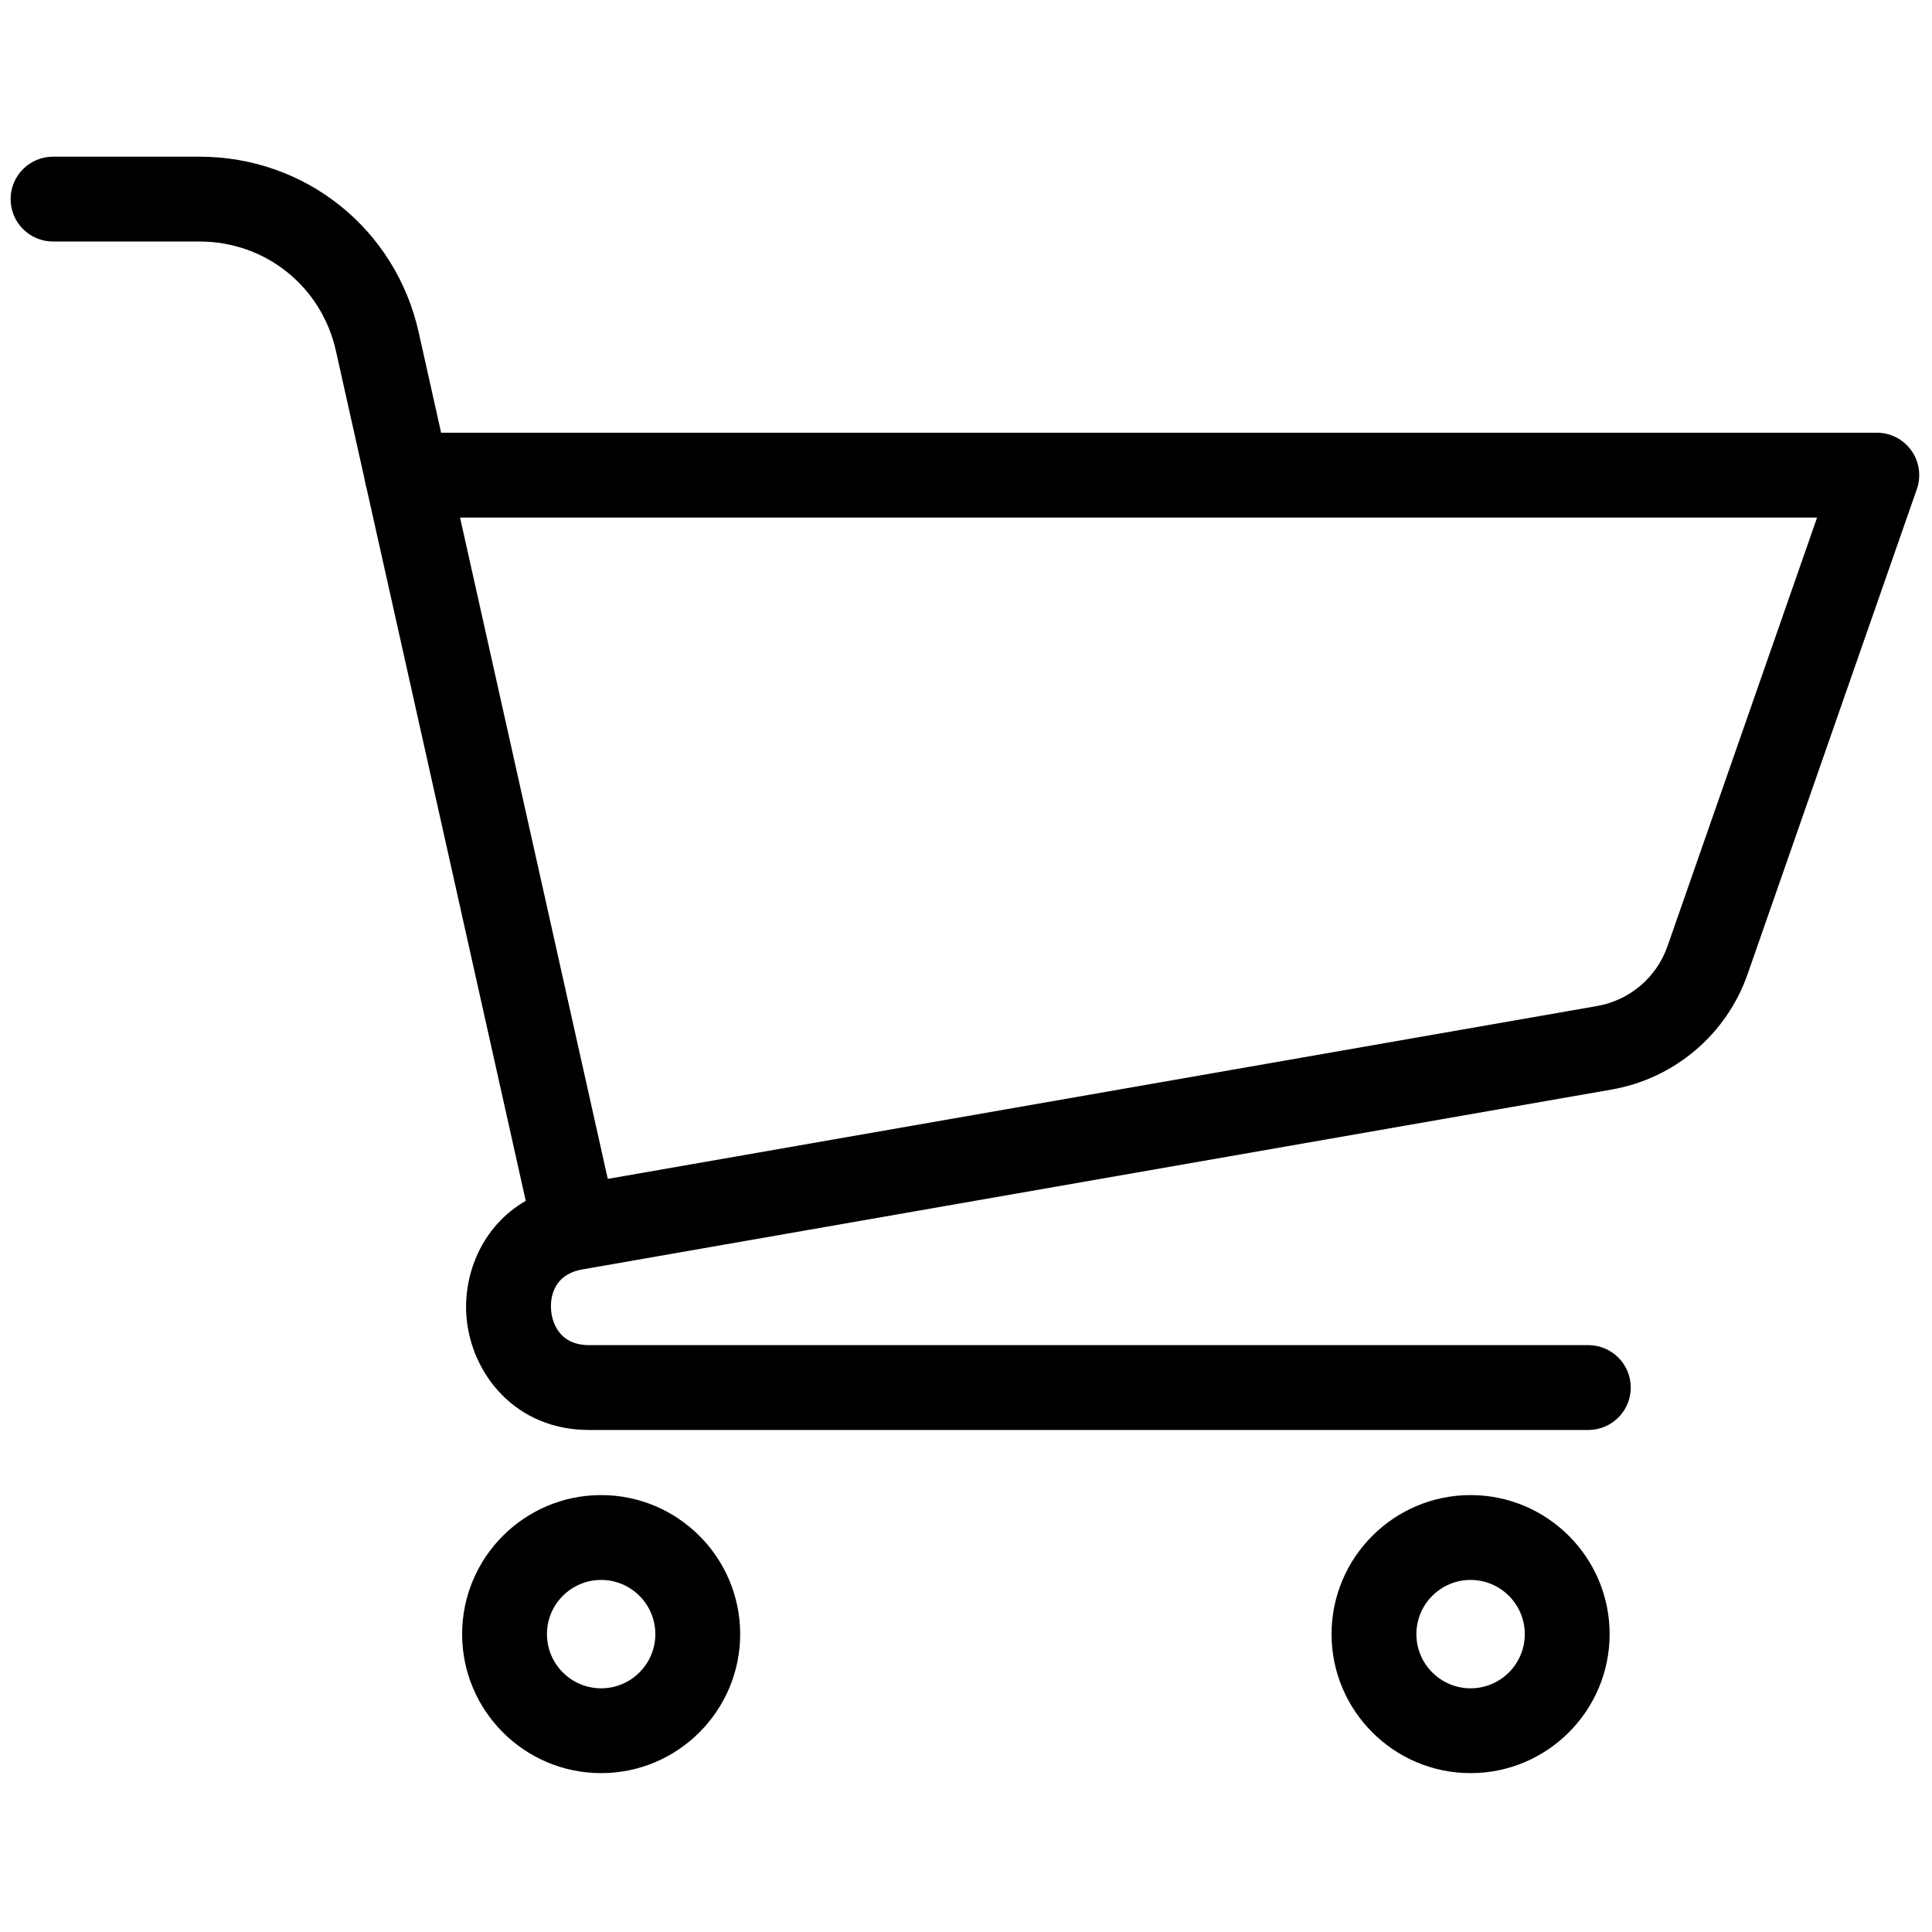
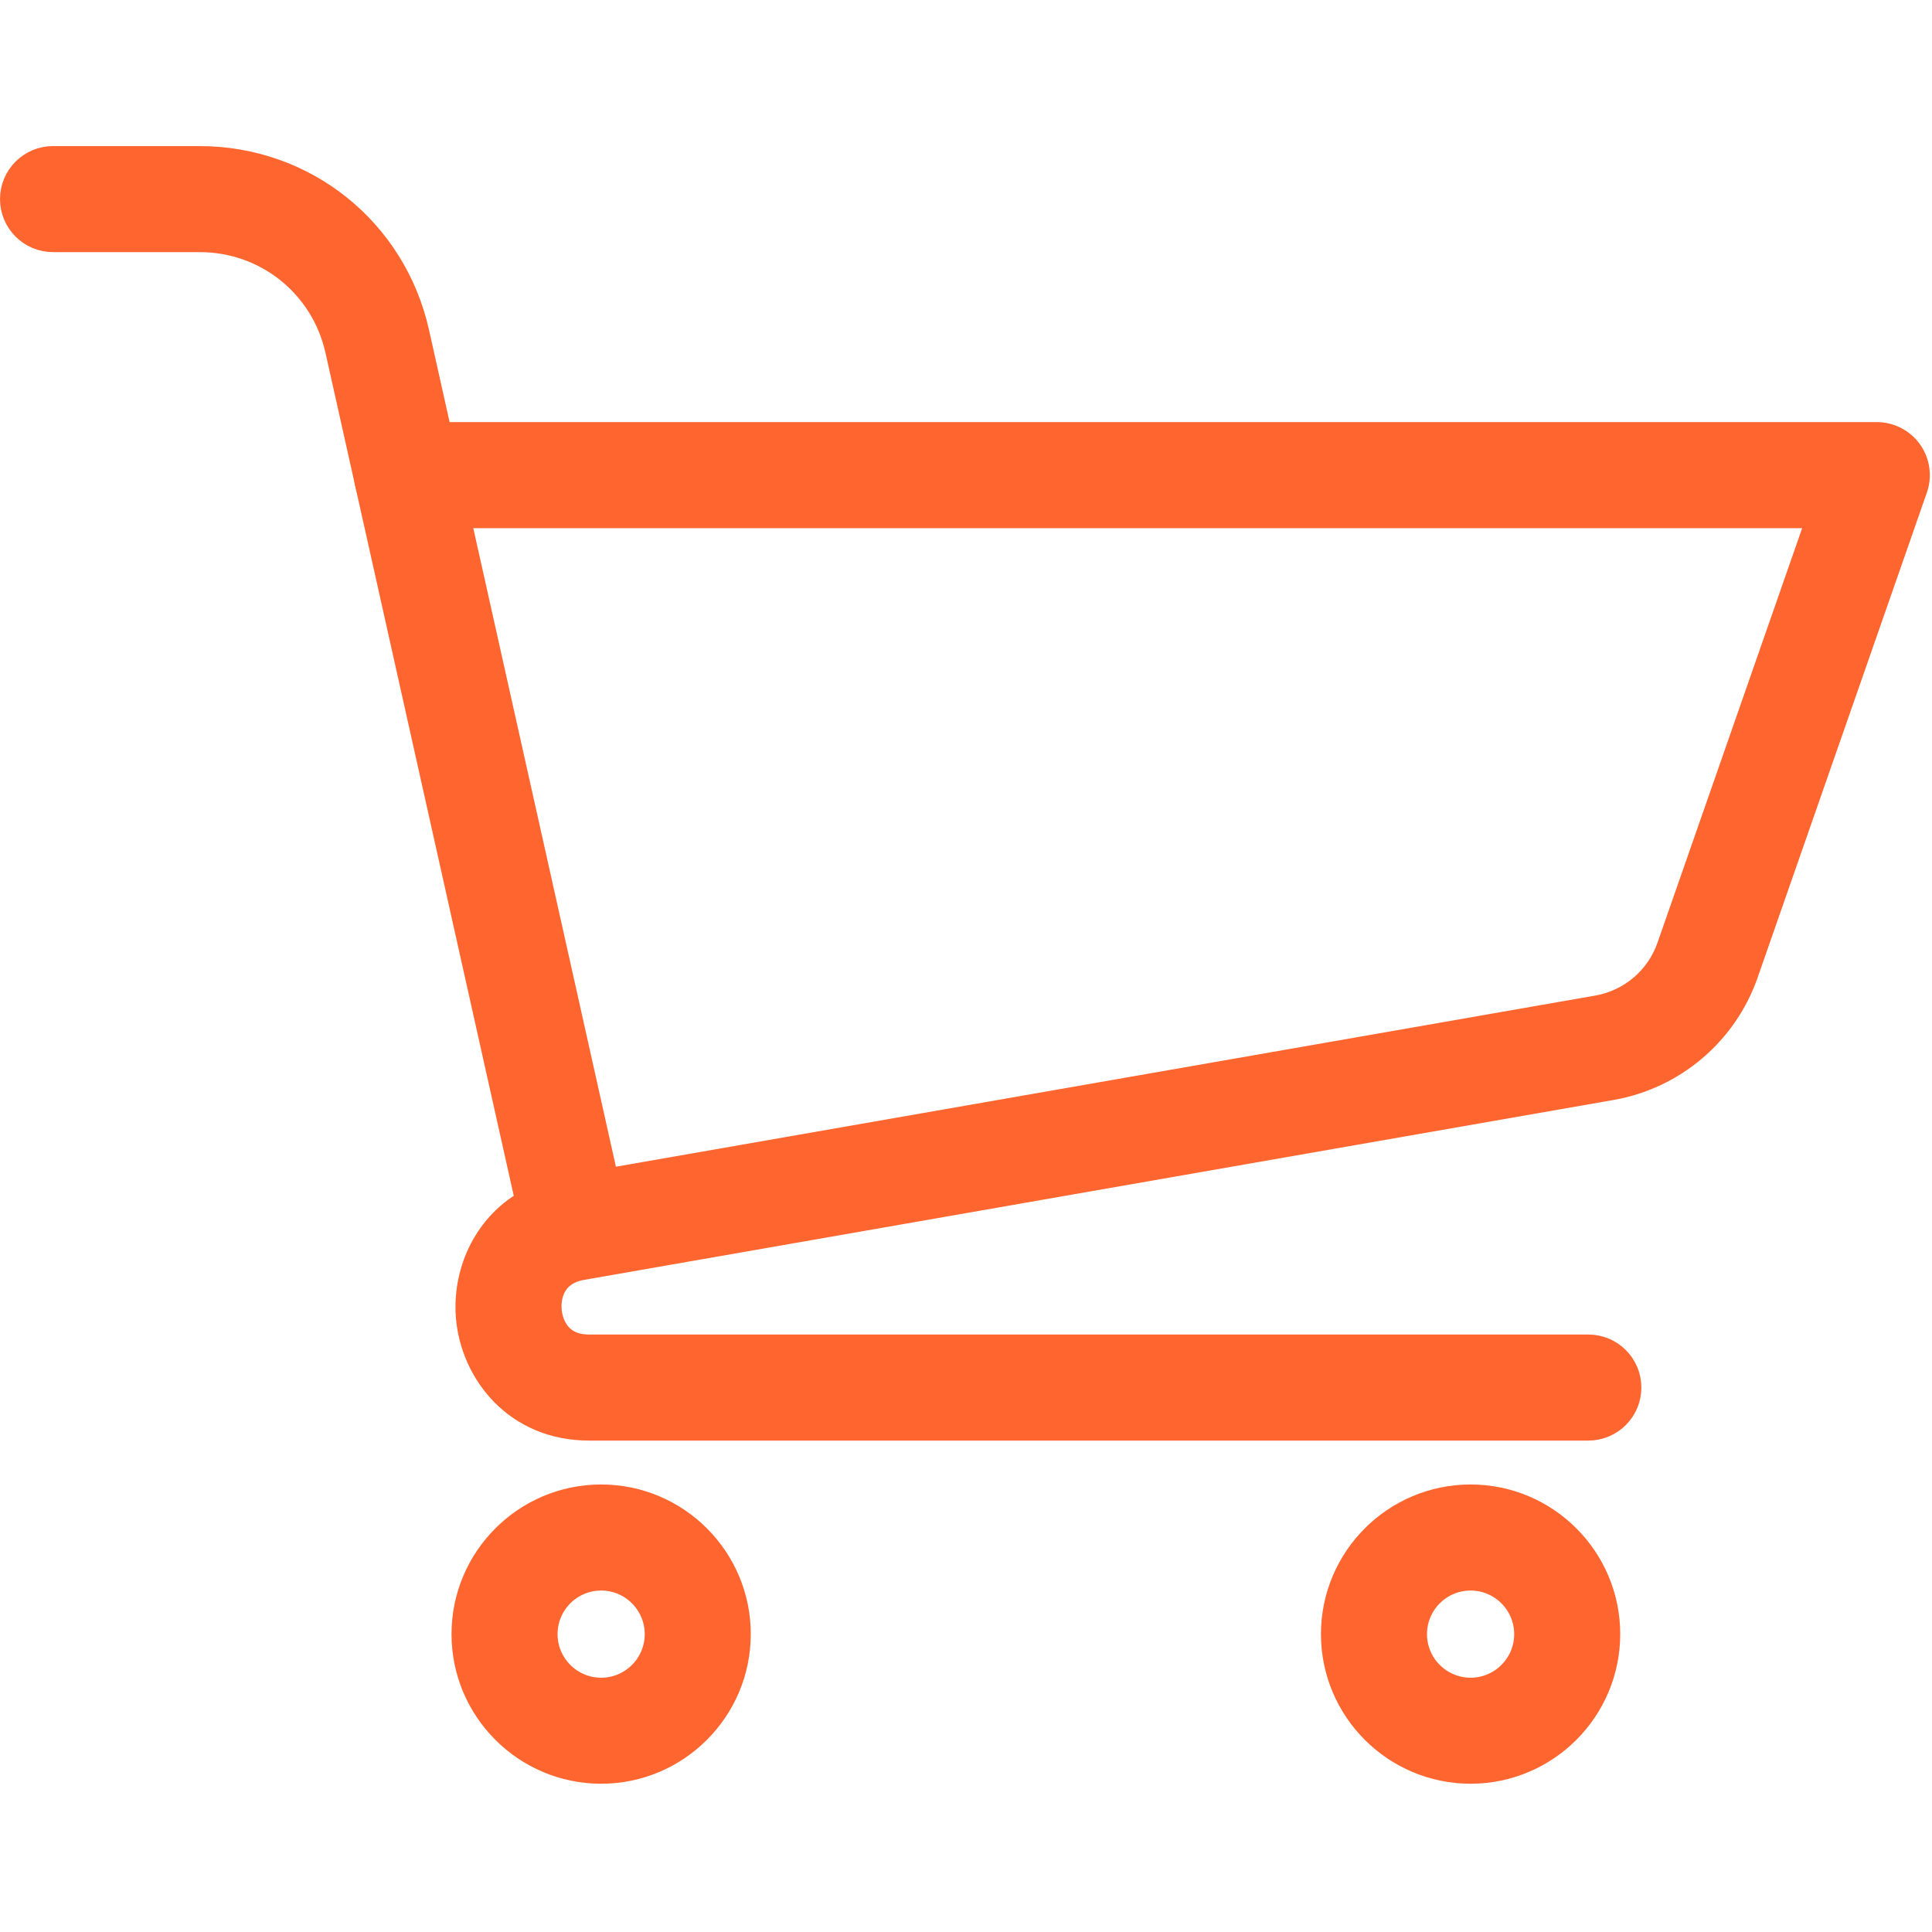
<svg xmlns="http://www.w3.org/2000/svg" version="1.1" width="256" height="256" viewBox="0 0 256 256" xml:space="preserve">
-   <defs>
+   <defs fill="#ff652f">
</defs>
-   <g style="stroke: none; stroke-width: 0; stroke-dasharray: none; stroke-linecap: butt; stroke-linejoin: miter; stroke-miterlimit: 10; fill: none; fill-rule: nonzero; opacity: 1;" transform="translate(1.406593 1.406593) scale(2.81 2.81)">
-     <path d="M 74.396 66.93 h -47.12 c -3.491 0 -5.549 -2.665 -5.777 -5.299 c -0.178 -2.057 0.741 -4.326 2.792 -5.506 L 16.745 22.34 c -0.132 -0.592 0.012 -1.213 0.392 -1.687 c 0.379 -0.474 0.954 -0.75 1.561 -0.75 H 88 c 0.647 0 1.256 0.314 1.631 0.842 c 0.375 0.528 0.471 1.206 0.258 1.817 l -7.983 22.876 c -0.991 2.838 -3.446 4.921 -6.406 5.438 l -48.522 8.48 c -0.006 0.001 -0.012 0.002 -0.019 0.003 c -1.499 0.267 -1.507 1.541 -1.473 1.926 c 0.033 0.386 0.261 1.644 1.792 1.644 h 47.12 c 1.104 0 2 0.896 2 2 S 75.501 66.93 74.396 66.93 z M 21.193 23.904 l 6.966 31.186 l 46.652 -8.152 c 1.533 -0.268 2.805 -1.347 3.318 -2.817 l 7.055 -20.216 H 21.193 z" style="stroke: none; stroke-width: 1; stroke-dasharray: none; stroke-linecap: butt; stroke-linejoin: miter; stroke-miterlimit: 10; fill: rgb(0,0,0); fill-rule: nonzero; opacity: 1;" transform=" matrix(1 0 0 1 0 0) " stroke-linecap="round" />
-     <path d="M 27.846 83.111 c -3.615 0 -6.555 -2.94 -6.555 -6.555 c 0 -3.615 2.94 -6.556 6.555 -6.556 s 6.556 2.94 6.556 6.556 C 34.401 80.171 31.46 83.111 27.846 83.111 z M 27.846 74.001 c -1.409 0 -2.555 1.146 -2.555 2.556 c 0 1.408 1.146 2.555 2.555 2.555 c 1.409 0 2.556 -1.146 2.556 -2.555 C 30.401 75.147 29.255 74.001 27.846 74.001 z" style="stroke: none; stroke-width: 1; stroke-dasharray: none; stroke-linecap: butt; stroke-linejoin: miter; stroke-miterlimit: 10; fill: rgb(0,0,0); fill-rule: nonzero; opacity: 1;" transform=" matrix(1 0 0 1 0 0) " stroke-linecap="round" />
-     <path d="M 68.845 83.111 c -3.615 0 -6.556 -2.94 -6.556 -6.555 c 0 -3.615 2.94 -6.556 6.556 -6.556 s 6.556 2.94 6.556 6.556 C 75.4 80.171 72.46 83.111 68.845 83.111 z M 68.845 74.001 c -1.409 0 -2.556 1.146 -2.556 2.556 c 0 1.408 1.146 2.555 2.556 2.555 s 2.556 -1.146 2.556 -2.555 C 71.4 75.147 70.254 74.001 68.845 74.001 z" style="stroke: none; stroke-width: 1; stroke-dasharray: none; stroke-linecap: butt; stroke-linejoin: miter; stroke-miterlimit: 10; fill: rgb(0,0,0); fill-rule: nonzero; opacity: 1;" transform=" matrix(1 0 0 1 0 0) " stroke-linecap="round" />
-     <path d="M 18.695 23.904 c -0.916 0 -1.742 -0.633 -1.95 -1.564 l -1.407 -6.301 c -0.677 -3.033 -3.321 -5.151 -6.428 -5.151 H 2 c -1.104 0 -2 -0.896 -2 -2 s 0.896 -2 2 -2 h 6.909 c 4.995 0 9.244 3.404 10.333 8.279 l 1.407 6.301 c 0.241 1.078 -0.438 2.147 -1.516 2.388 C 18.986 23.889 18.839 23.904 18.695 23.904 z" style="stroke: none; stroke-width: 1; stroke-dasharray: none; stroke-linecap: butt; stroke-linejoin: miter; stroke-miterlimit: 10; fill: rgb(0,0,0); fill-rule: nonzero; opacity: 1;" transform=" matrix(1 0 0 1 0 0) " stroke-linecap="round" />
+   <g style="stroke:#ff652f; stroke-width: 0; stroke-dasharray:#ff652f; stroke-linecap: butt; stroke-linejoin: miter; stroke-miterlimit: 10; fill:#ff652f; fill-rule: nonzero; opacity: 1;" transform="translate(1.406593 1.406593) scale(2.81 2.81)">
+     <path d="M 74.396 66.93 h -47.12 c -3.491 0 -5.549 -2.665 -5.777 -5.299 c -0.178 -2.057 0.741 -4.326 2.792 -5.506 L 16.745 22.34 c -0.132 -0.592 0.012 -1.213 0.392 -1.687 c 0.379 -0.474 0.954 -0.75 1.561 -0.75 H 88 c 0.647 0 1.256 0.314 1.631 0.842 c 0.375 0.528 0.471 1.206 0.258 1.817 l -7.983 22.876 c -0.991 2.838 -3.446 4.921 -6.406 5.438 l -48.522 8.48 c -0.006 0.001 -0.012 0.002 -0.019 0.003 c -1.499 0.267 -1.507 1.541 -1.473 1.926 c 0.033 0.386 0.261 1.644 1.792 1.644 h 47.12 c 1.104 0 2 0.896 2 2 S 75.501 66.93 74.396 66.93 z M 21.193 23.904 l 6.966 31.186 l 46.652 -8.152 c 1.533 -0.268 2.805 -1.347 3.318 -2.817 l 7.055 -20.216 H 21.193 z" style="stroke:#ff652f; stroke-width: 1; stroke-dasharray:#ff652f; stroke-linecap: butt; stroke-linejoin: miter; stroke-miterlimit: 10; fill:#ff652f; fill-rule: nonzero; opacity: 1;" transform=" matrix(1 0 0 1 0 0) " stroke-linecap="round" />
+     <path d="M 27.846 83.111 c -3.615 0 -6.555 -2.94 -6.555 -6.555 c 0 -3.615 2.94 -6.556 6.555 -6.556 s 6.556 2.94 6.556 6.556 C 34.401 80.171 31.46 83.111 27.846 83.111 z M 27.846 74.001 c -1.409 0 -2.555 1.146 -2.555 2.556 c 0 1.408 1.146 2.555 2.555 2.555 c 1.409 0 2.556 -1.146 2.556 -2.555 C 30.401 75.147 29.255 74.001 27.846 74.001 z" style="stroke:#ff652f; stroke-width: 1; stroke-dasharray:#ff652f; stroke-linecap: butt; stroke-linejoin: miter; stroke-miterlimit: 10; fill:#ff652f; fill-rule: nonzero; opacity: 1;" transform=" matrix(1 0 0 1 0 0) " stroke-linecap="round" />
+     <path d="M 68.845 83.111 c -3.615 0 -6.556 -2.94 -6.556 -6.555 c 0 -3.615 2.94 -6.556 6.556 -6.556 s 6.556 2.94 6.556 6.556 C 75.4 80.171 72.46 83.111 68.845 83.111 z M 68.845 74.001 c -1.409 0 -2.556 1.146 -2.556 2.556 c 0 1.408 1.146 2.555 2.556 2.555 s 2.556 -1.146 2.556 -2.555 C 71.4 75.147 70.254 74.001 68.845 74.001 z" style="stroke:#ff652f; stroke-width: 1; stroke-dasharray:#ff652f; stroke-linecap: butt; stroke-linejoin: miter; stroke-miterlimit: 10; fill:#ff652f; fill-rule: nonzero; opacity: 1;" transform=" matrix(1 0 0 1 0 0) " stroke-linecap="round" />
+     <path d="M 18.695 23.904 c -0.916 0 -1.742 -0.633 -1.95 -1.564 l -1.407 -6.301 c -0.677 -3.033 -3.321 -5.151 -6.428 -5.151 H 2 c -1.104 0 -2 -0.896 -2 -2 s 0.896 -2 2 -2 h 6.909 c 4.995 0 9.244 3.404 10.333 8.279 l 1.407 6.301 c 0.241 1.078 -0.438 2.147 -1.516 2.388 C 18.986 23.889 18.839 23.904 18.695 23.904 z" style="stroke:#ff652f; stroke-width: 1; stroke-dasharray:#ff652f; stroke-linecap: butt; stroke-linejoin: miter; stroke-miterlimit: 10; fill:#ff652f; fill-rule: nonzero; opacity: 1;" transform=" matrix(1 0 0 1 0 0) " stroke-linecap="round" />
  </g>
</svg>
